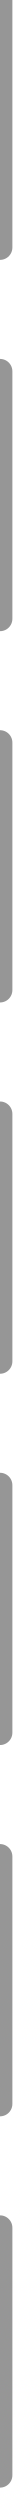
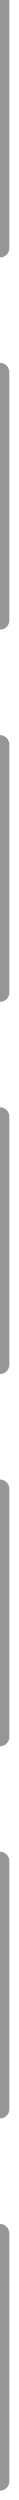
<svg xmlns="http://www.w3.org/2000/svg" xmlns:ns1="http://www.b3mn.org/oryx" version="1.0" ns1:edge="edge">
  <g>
-     <path id="edge" d="M 0 0 L 0 200" stroke="#969696" fill="none" stroke-width="2" stroke-linecap="round" stroke-linejoin="round" stroke-dasharray="20, 10" />
+     <path id="edge" d="M 0 0 L 0 200" stroke="#969696" fill="none" stroke-width="1.5" stroke-linecap="round" stroke-linejoin="round" stroke-dasharray="20, 10" />
  </g>
</svg>
